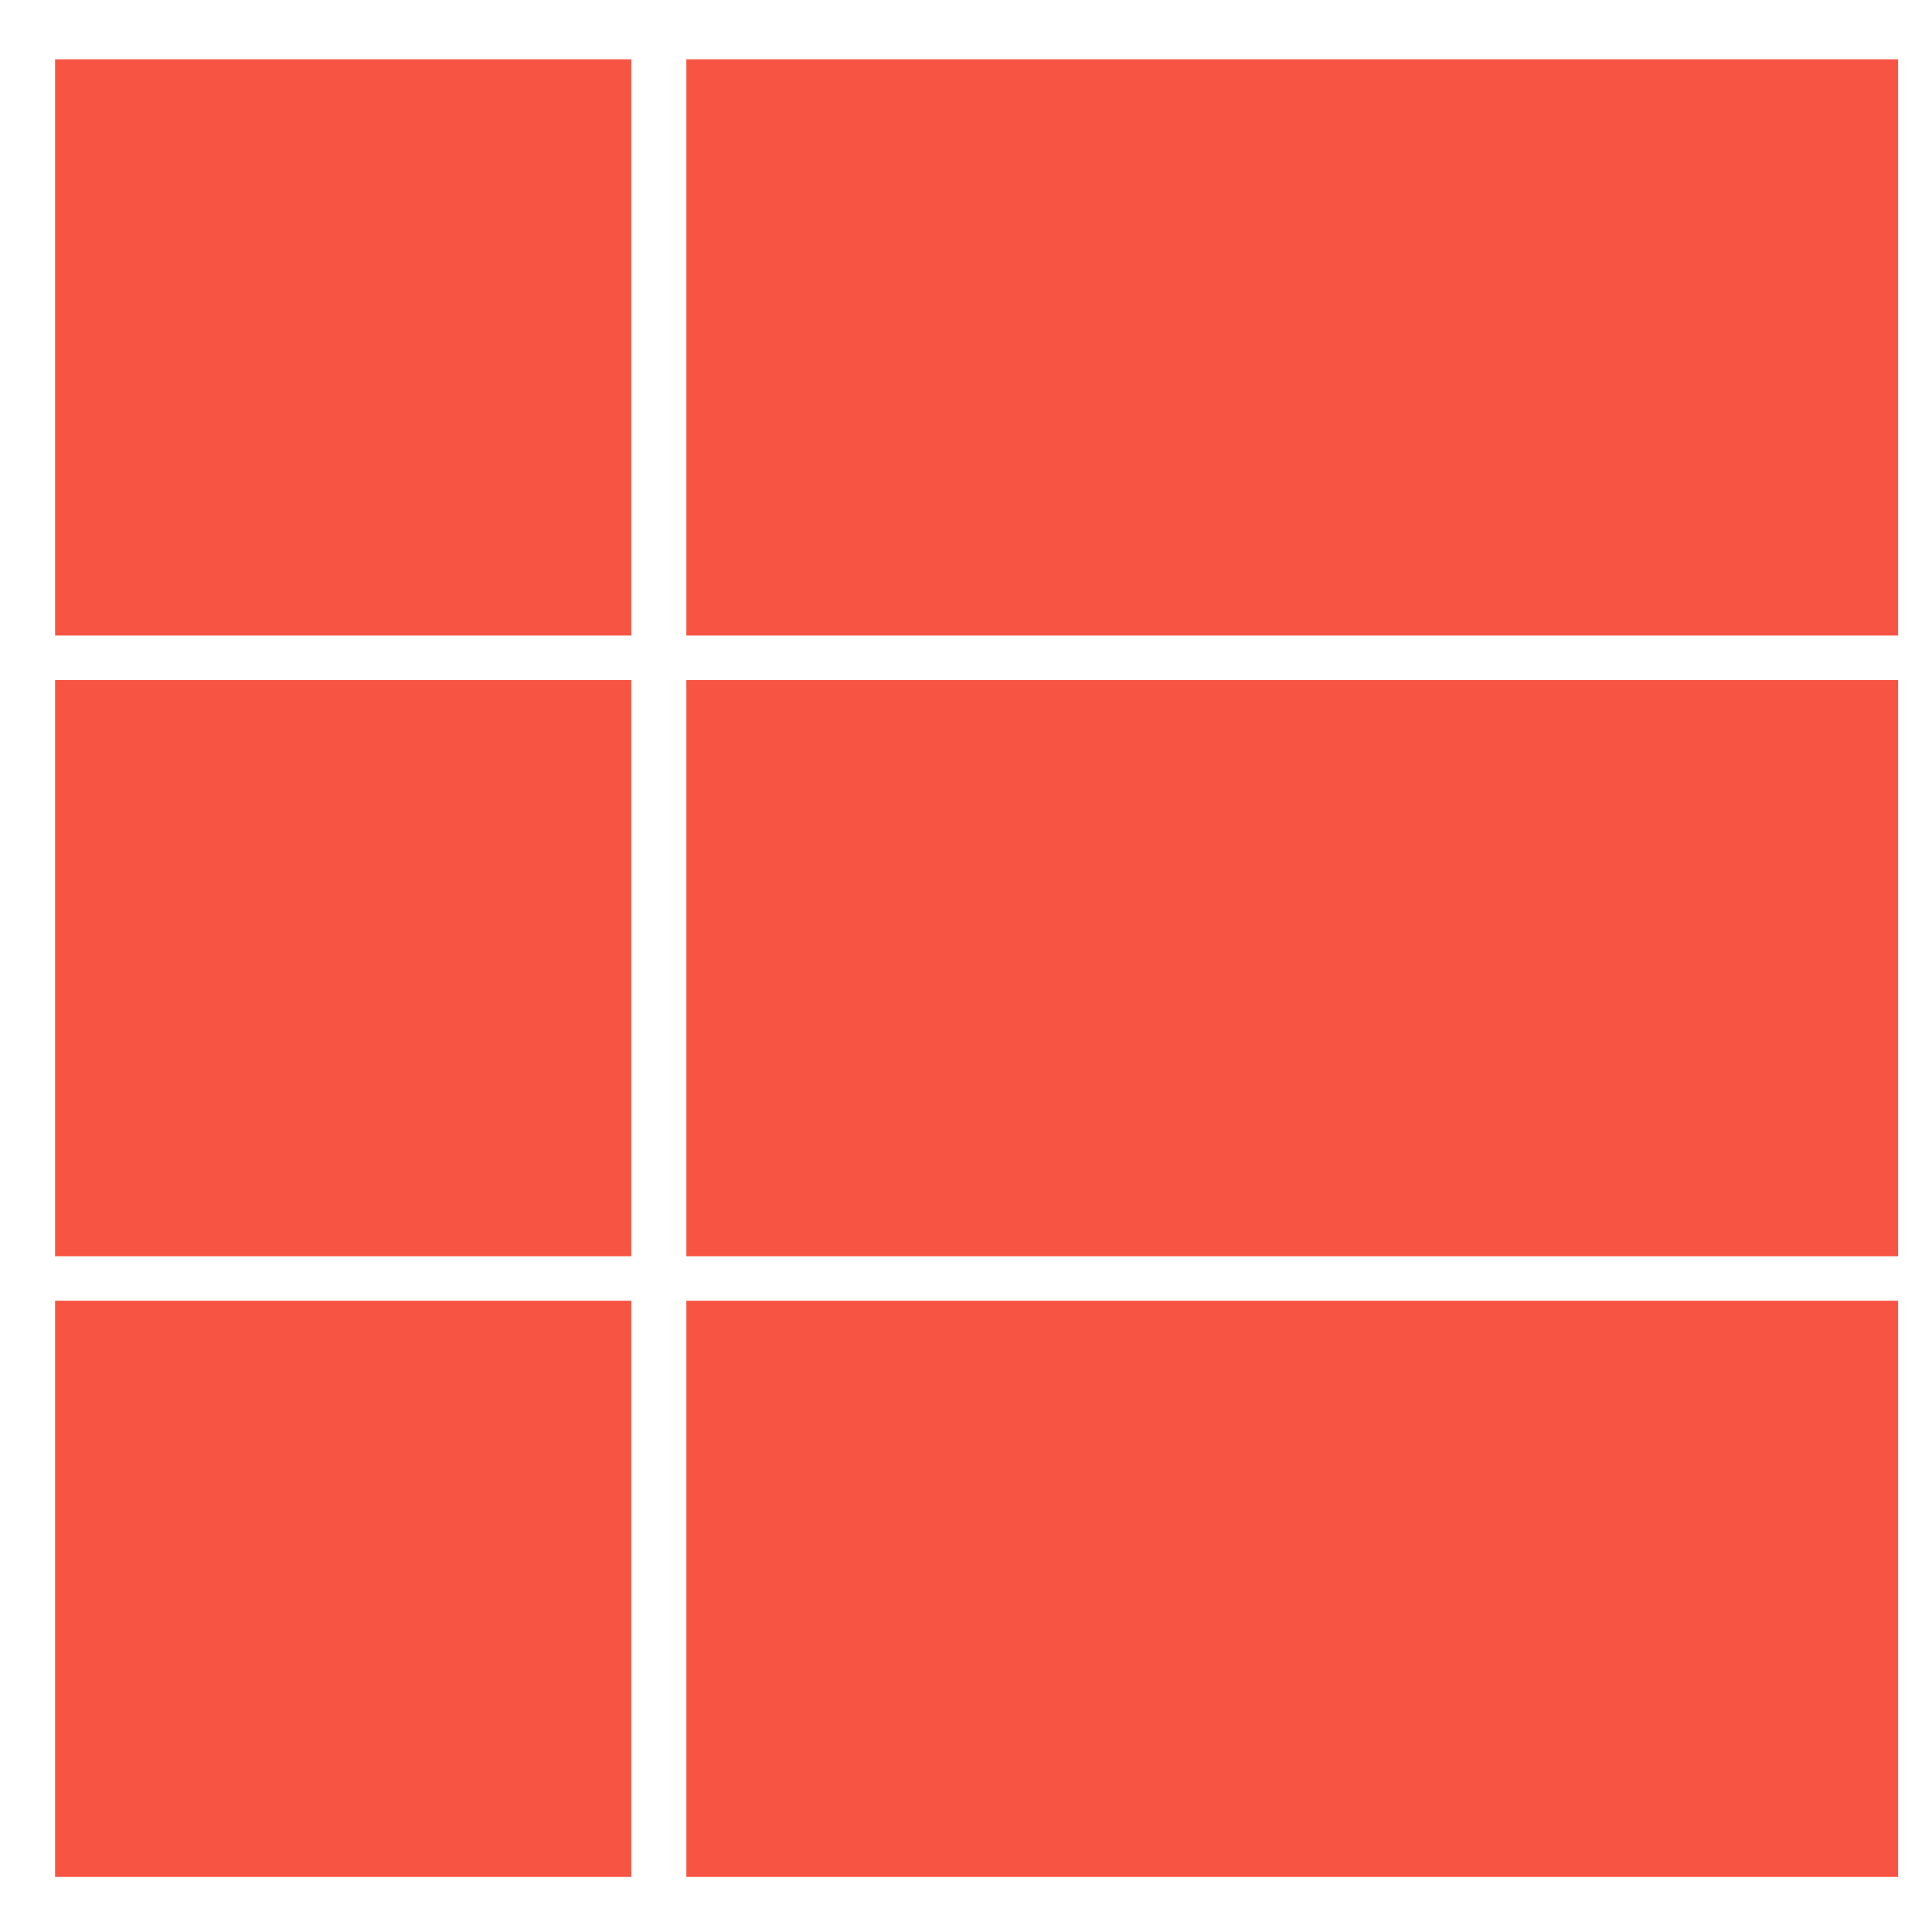
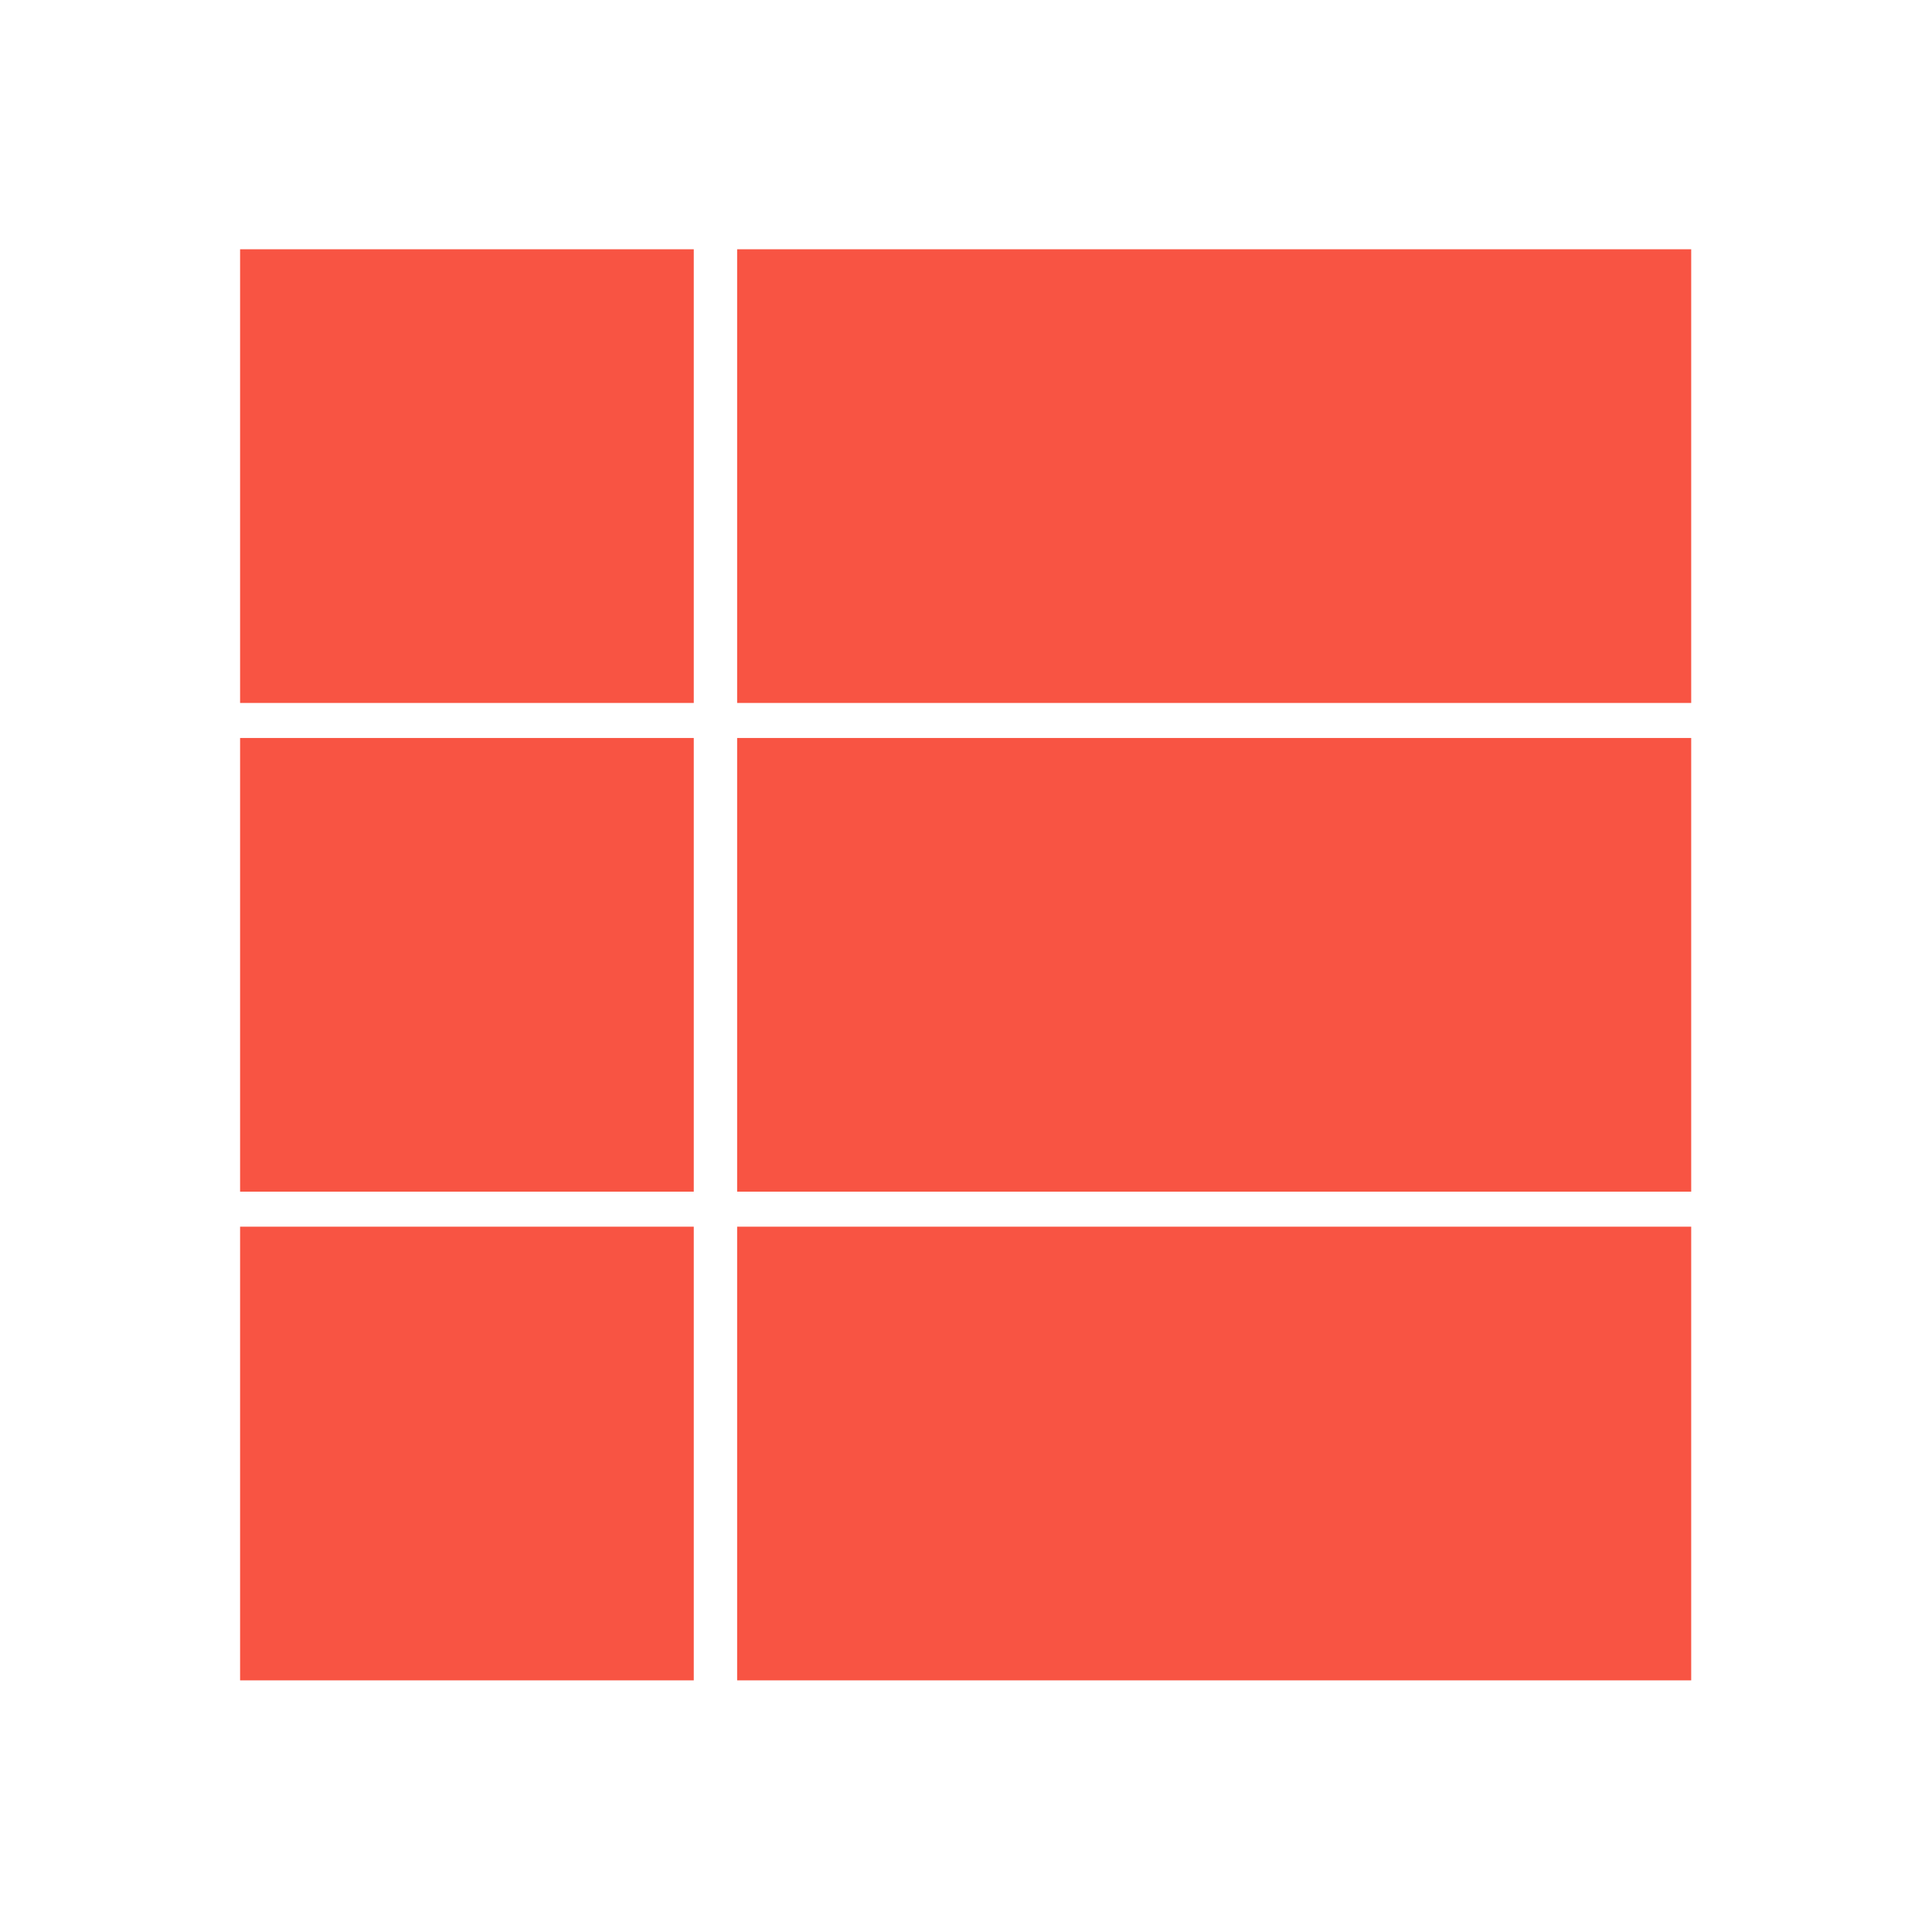
- <svg xmlns="http://www.w3.org/2000/svg" width="400" height="400" id="svg2" version="1.1">
+ <svg xmlns="http://www.w3.org/2000/svg" width="480" height="480" id="svg2" version="1.1">
  <defs id="defs4">
    </defs>
-   <g id="layer1" transform="translate(0,-652.3622)">
-     <rect style="fill:#f85443;fill-opacity:1;stroke:none" id="rect3633" width="119.298" height="119.298" x="11.404" y="664.643" />
-     <rect style="fill:#f85443;fill-opacity:1;stroke:none;stroke-opacity:1;stroke-width:7.8;stroke-miterlimit:4;stroke-dasharray:none" id="rect3633-1" width="250.877" height="119.298" x="142.105" y="664.643" />
-     <rect style="fill:#f85443;fill-opacity:1;stroke:none" id="rect3633-9" width="119.298" height="119.298" x="11.404" y="793.152" />
-     <rect style="fill:#f85443;fill-opacity:1;stroke:none" id="rect3633-1-6" width="250.877" height="119.298" x="142.105" y="793.152" />
-     <rect style="fill:#f85443;fill-opacity:1;stroke:none" id="rect3633-6" width="119.298" height="119.298" x="11.404" y="921.66" />
-     <rect style="fill:#f85443;fill-opacity:1;stroke:none" id="rect3633-1-3" width="250.877" height="119.298" x="142.105" y="921.66" />
+   <g id="layer1" transform="translate(0,-572.3622)">
+     <g id="g5138" transform="matrix(0.9448276,0,0,0.9448276,48.87477,6.319069)">
+       <rect y="664.643" x="11.404" height="119.298" width="119.298" id="rect3633" style="fill:#f85443;fill-opacity:1;stroke:none" />
+       <rect y="664.643" x="142.105" height="119.298" width="250.877" id="rect3633-1" style="fill:#f85443;fill-opacity:1;stroke:none" />
+       <rect y="793.152" x="11.404" height="119.298" width="119.298" id="rect3633-9" style="fill:#f85443;fill-opacity:1;stroke:none" />
+       <rect y="793.152" x="142.105" height="119.298" width="250.877" id="rect3633-1-6" style="fill:#f85443;fill-opacity:1;stroke:none" />
+       <rect y="921.66" x="11.404" height="119.298" width="119.298" id="rect3633-6" style="fill:#f85443;fill-opacity:1;stroke:none" />
+       <rect y="921.66" x="142.105" height="119.298" width="250.877" id="rect3633-1-3" style="fill:#f85443;fill-opacity:1;stroke:none" />
+     </g>
  </g>
</svg>
